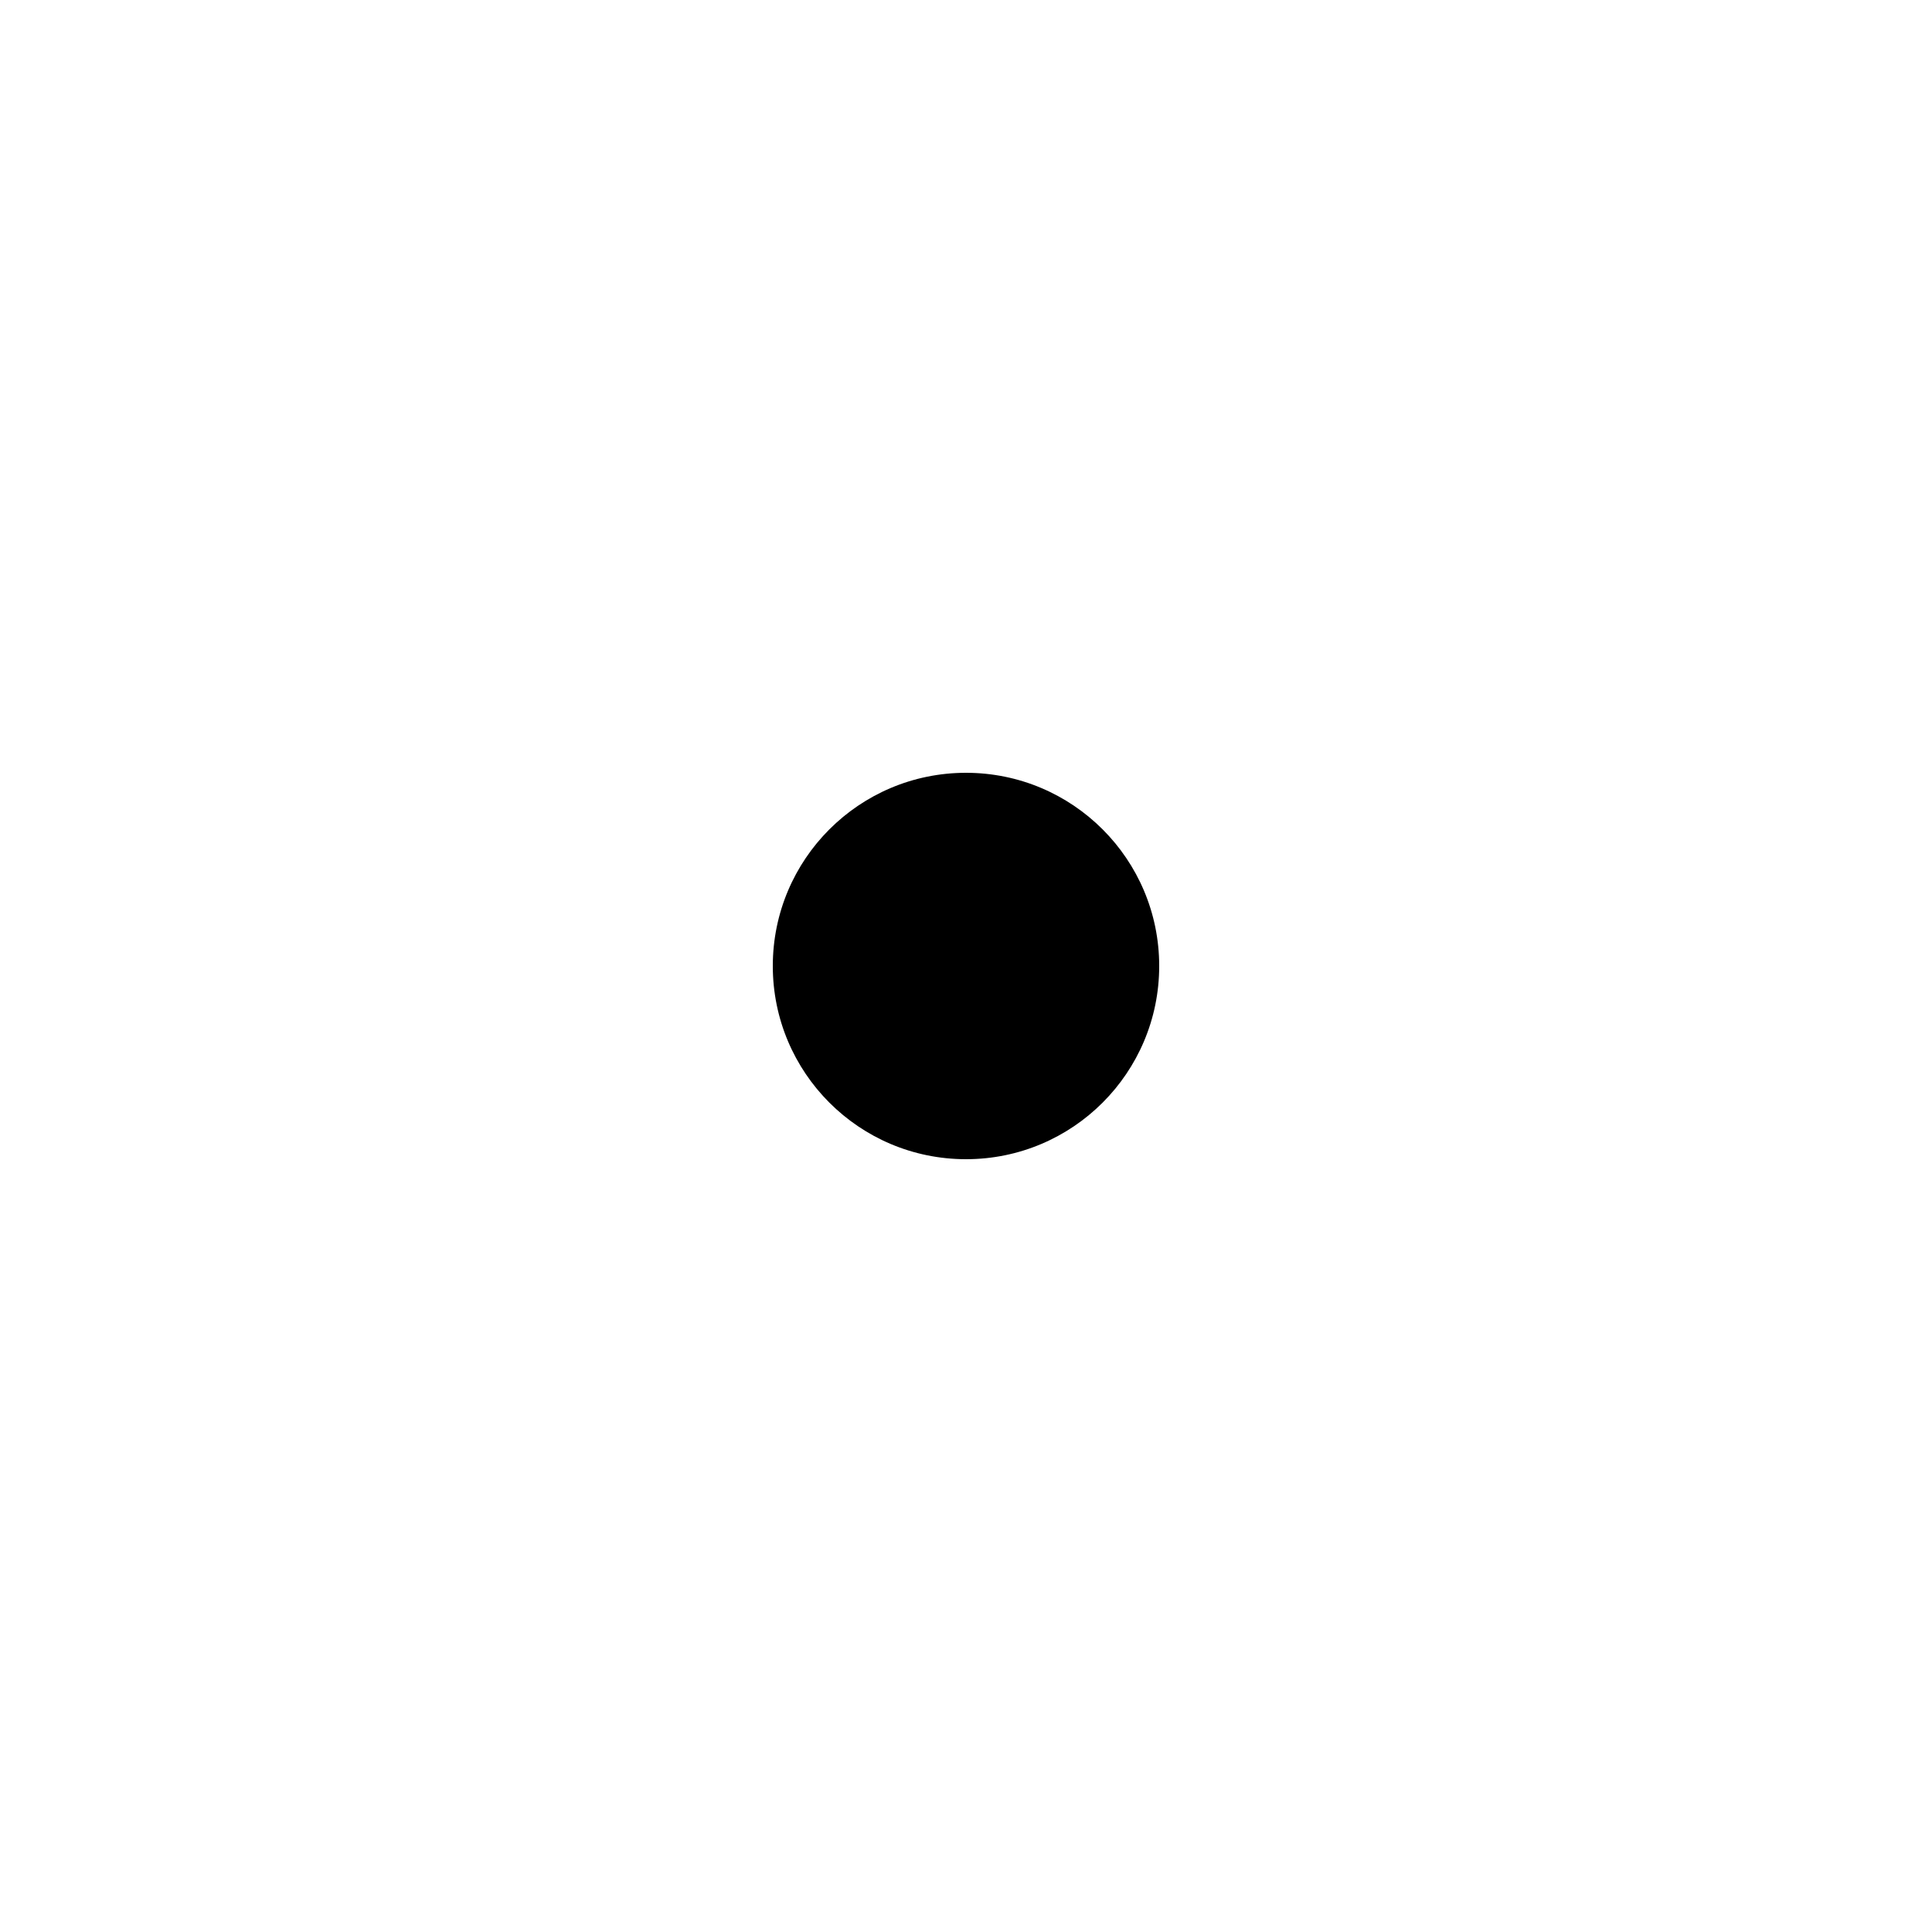
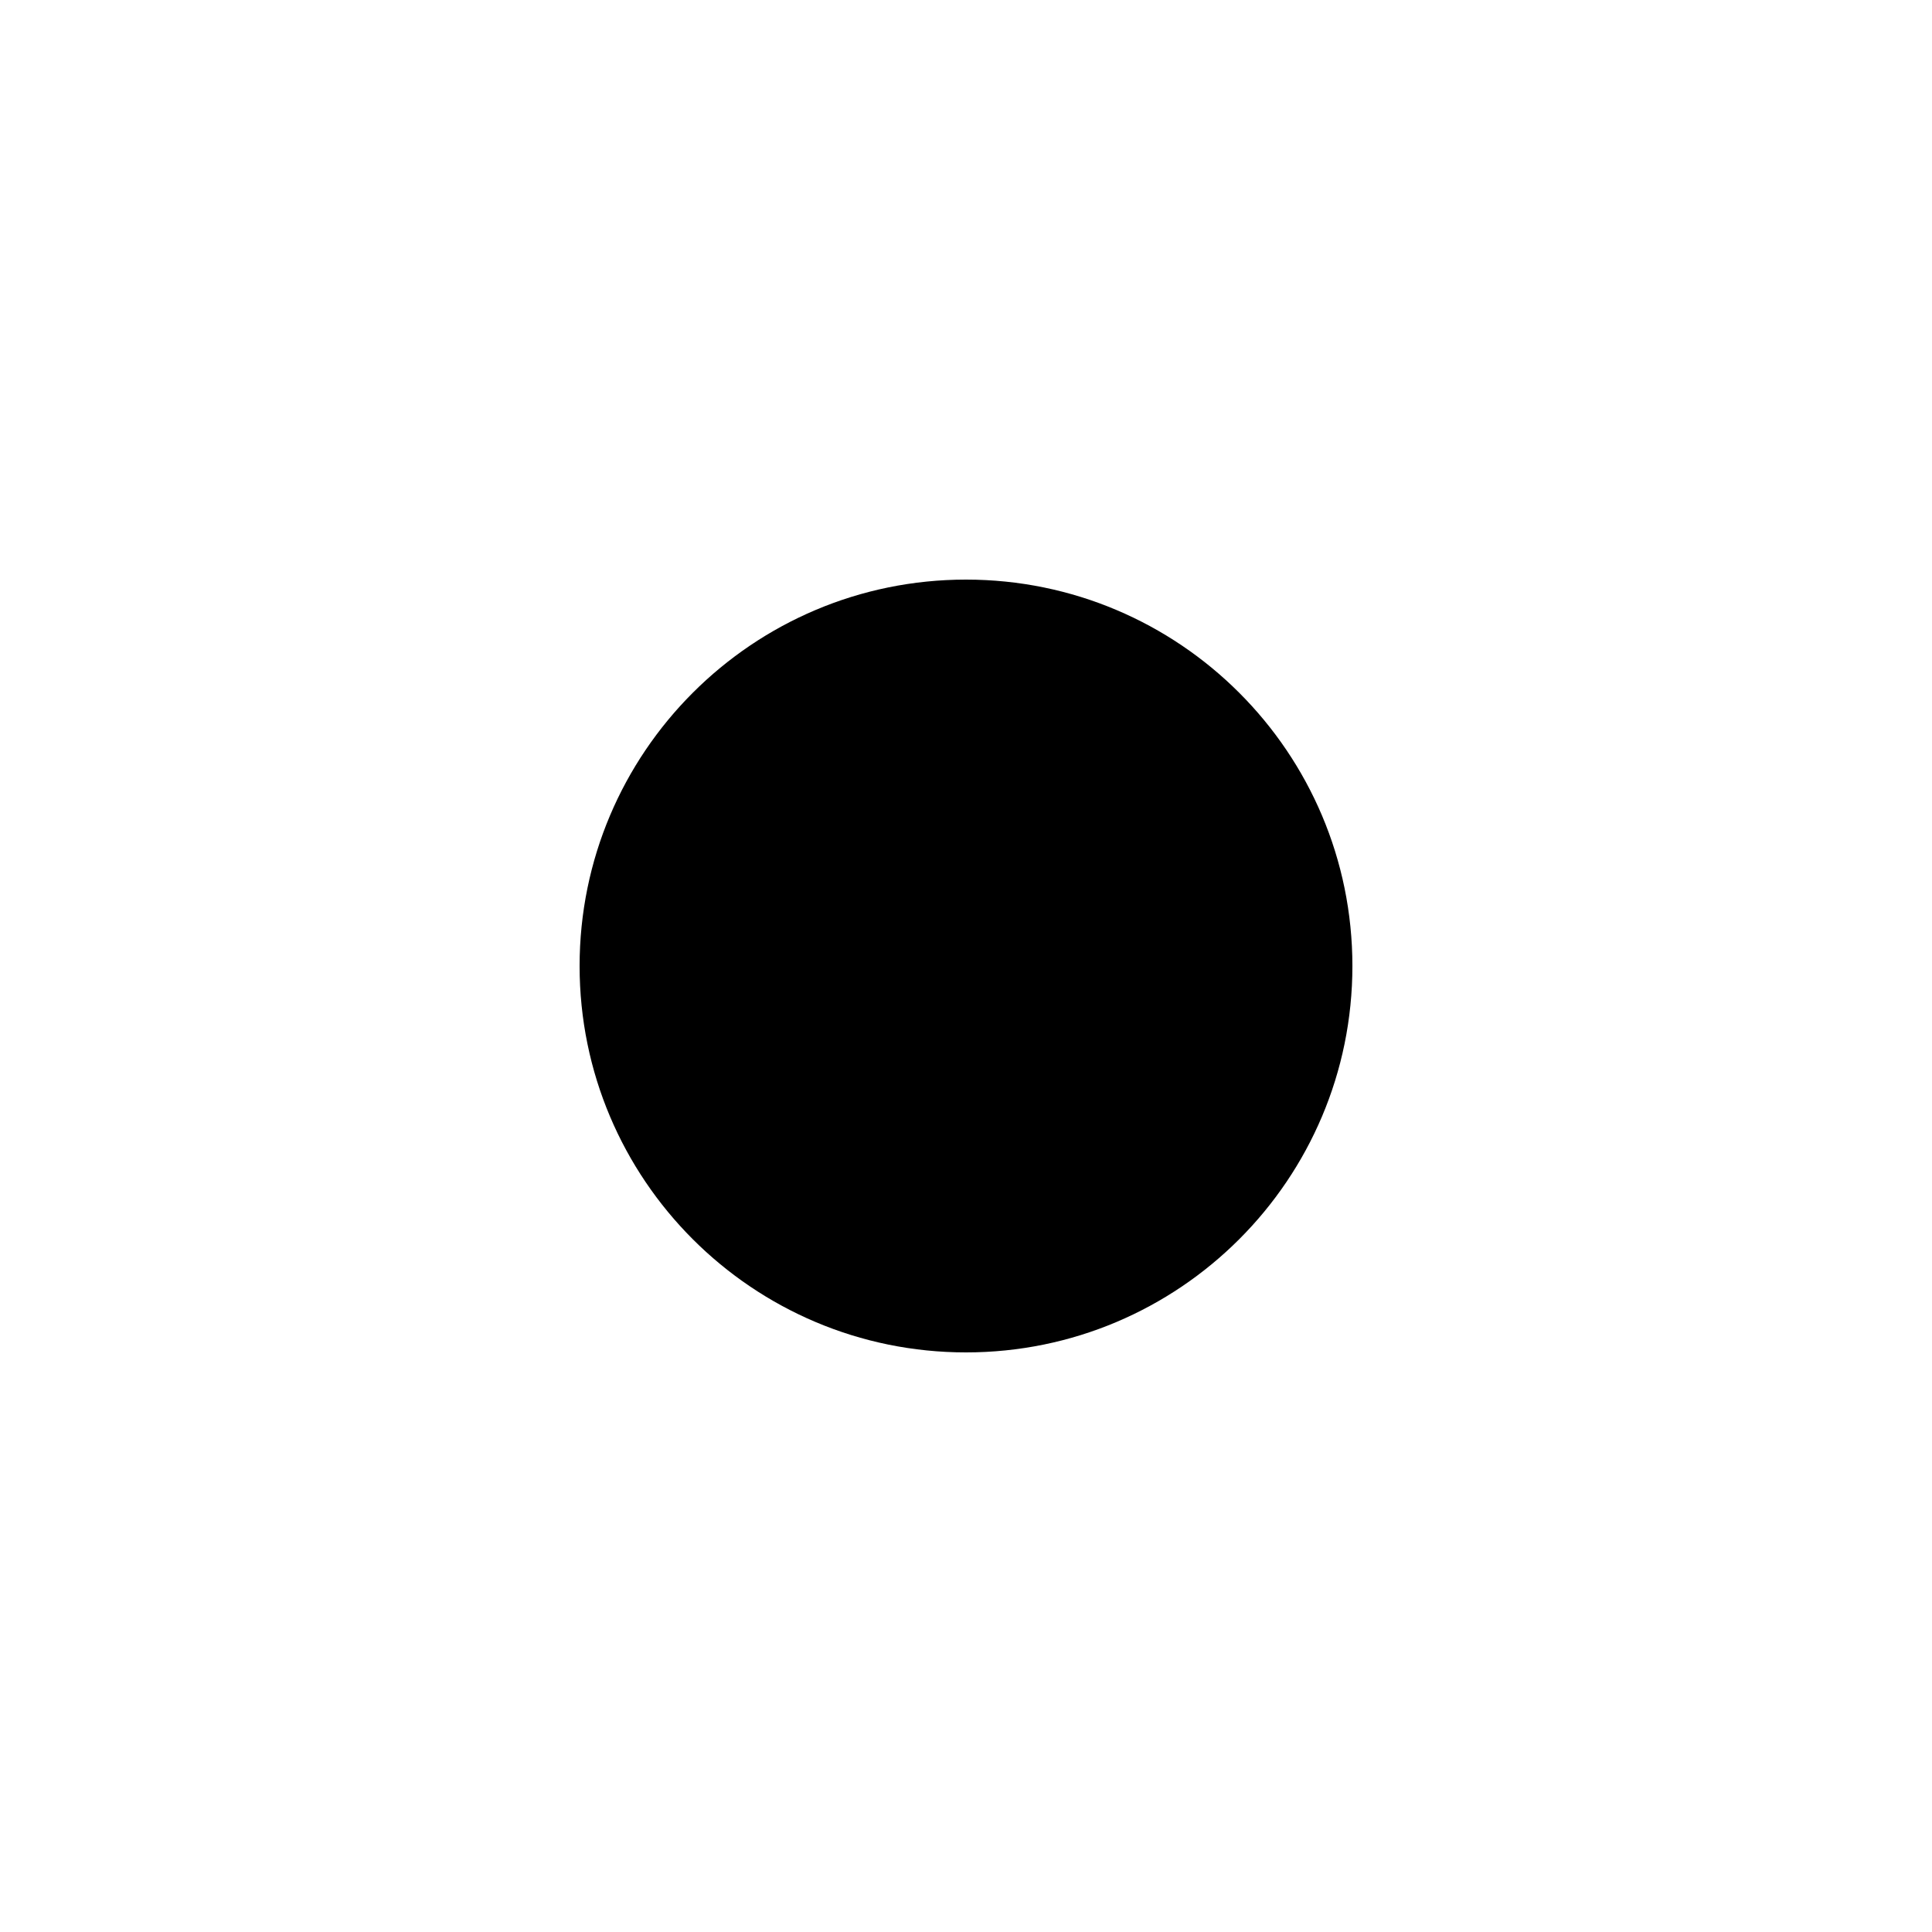
<svg xmlns="http://www.w3.org/2000/svg" width="20" height="20" version="1.1" viewBox="0 0 20 20" id="svg4">
  <defs id="defs8" />
-   <path id="path2" d="m 10,8 c 1.105,0 2,0.895 2,2 0,1.105 -0.895,2 -2,2 C 8.895,12 8,11.105 8,10 8,8.895 8.895,8 10,8 Z" />
+   <path id="path2" d="m 10,6 c 2.209,0 4,1.791 4,4 0,2.209 -1.791,4 -4,4 C 7.791,14 6,12.209 6,10 6,7.791 7.791,6 10,6 Z" style="stroke-width:2" />
</svg>
